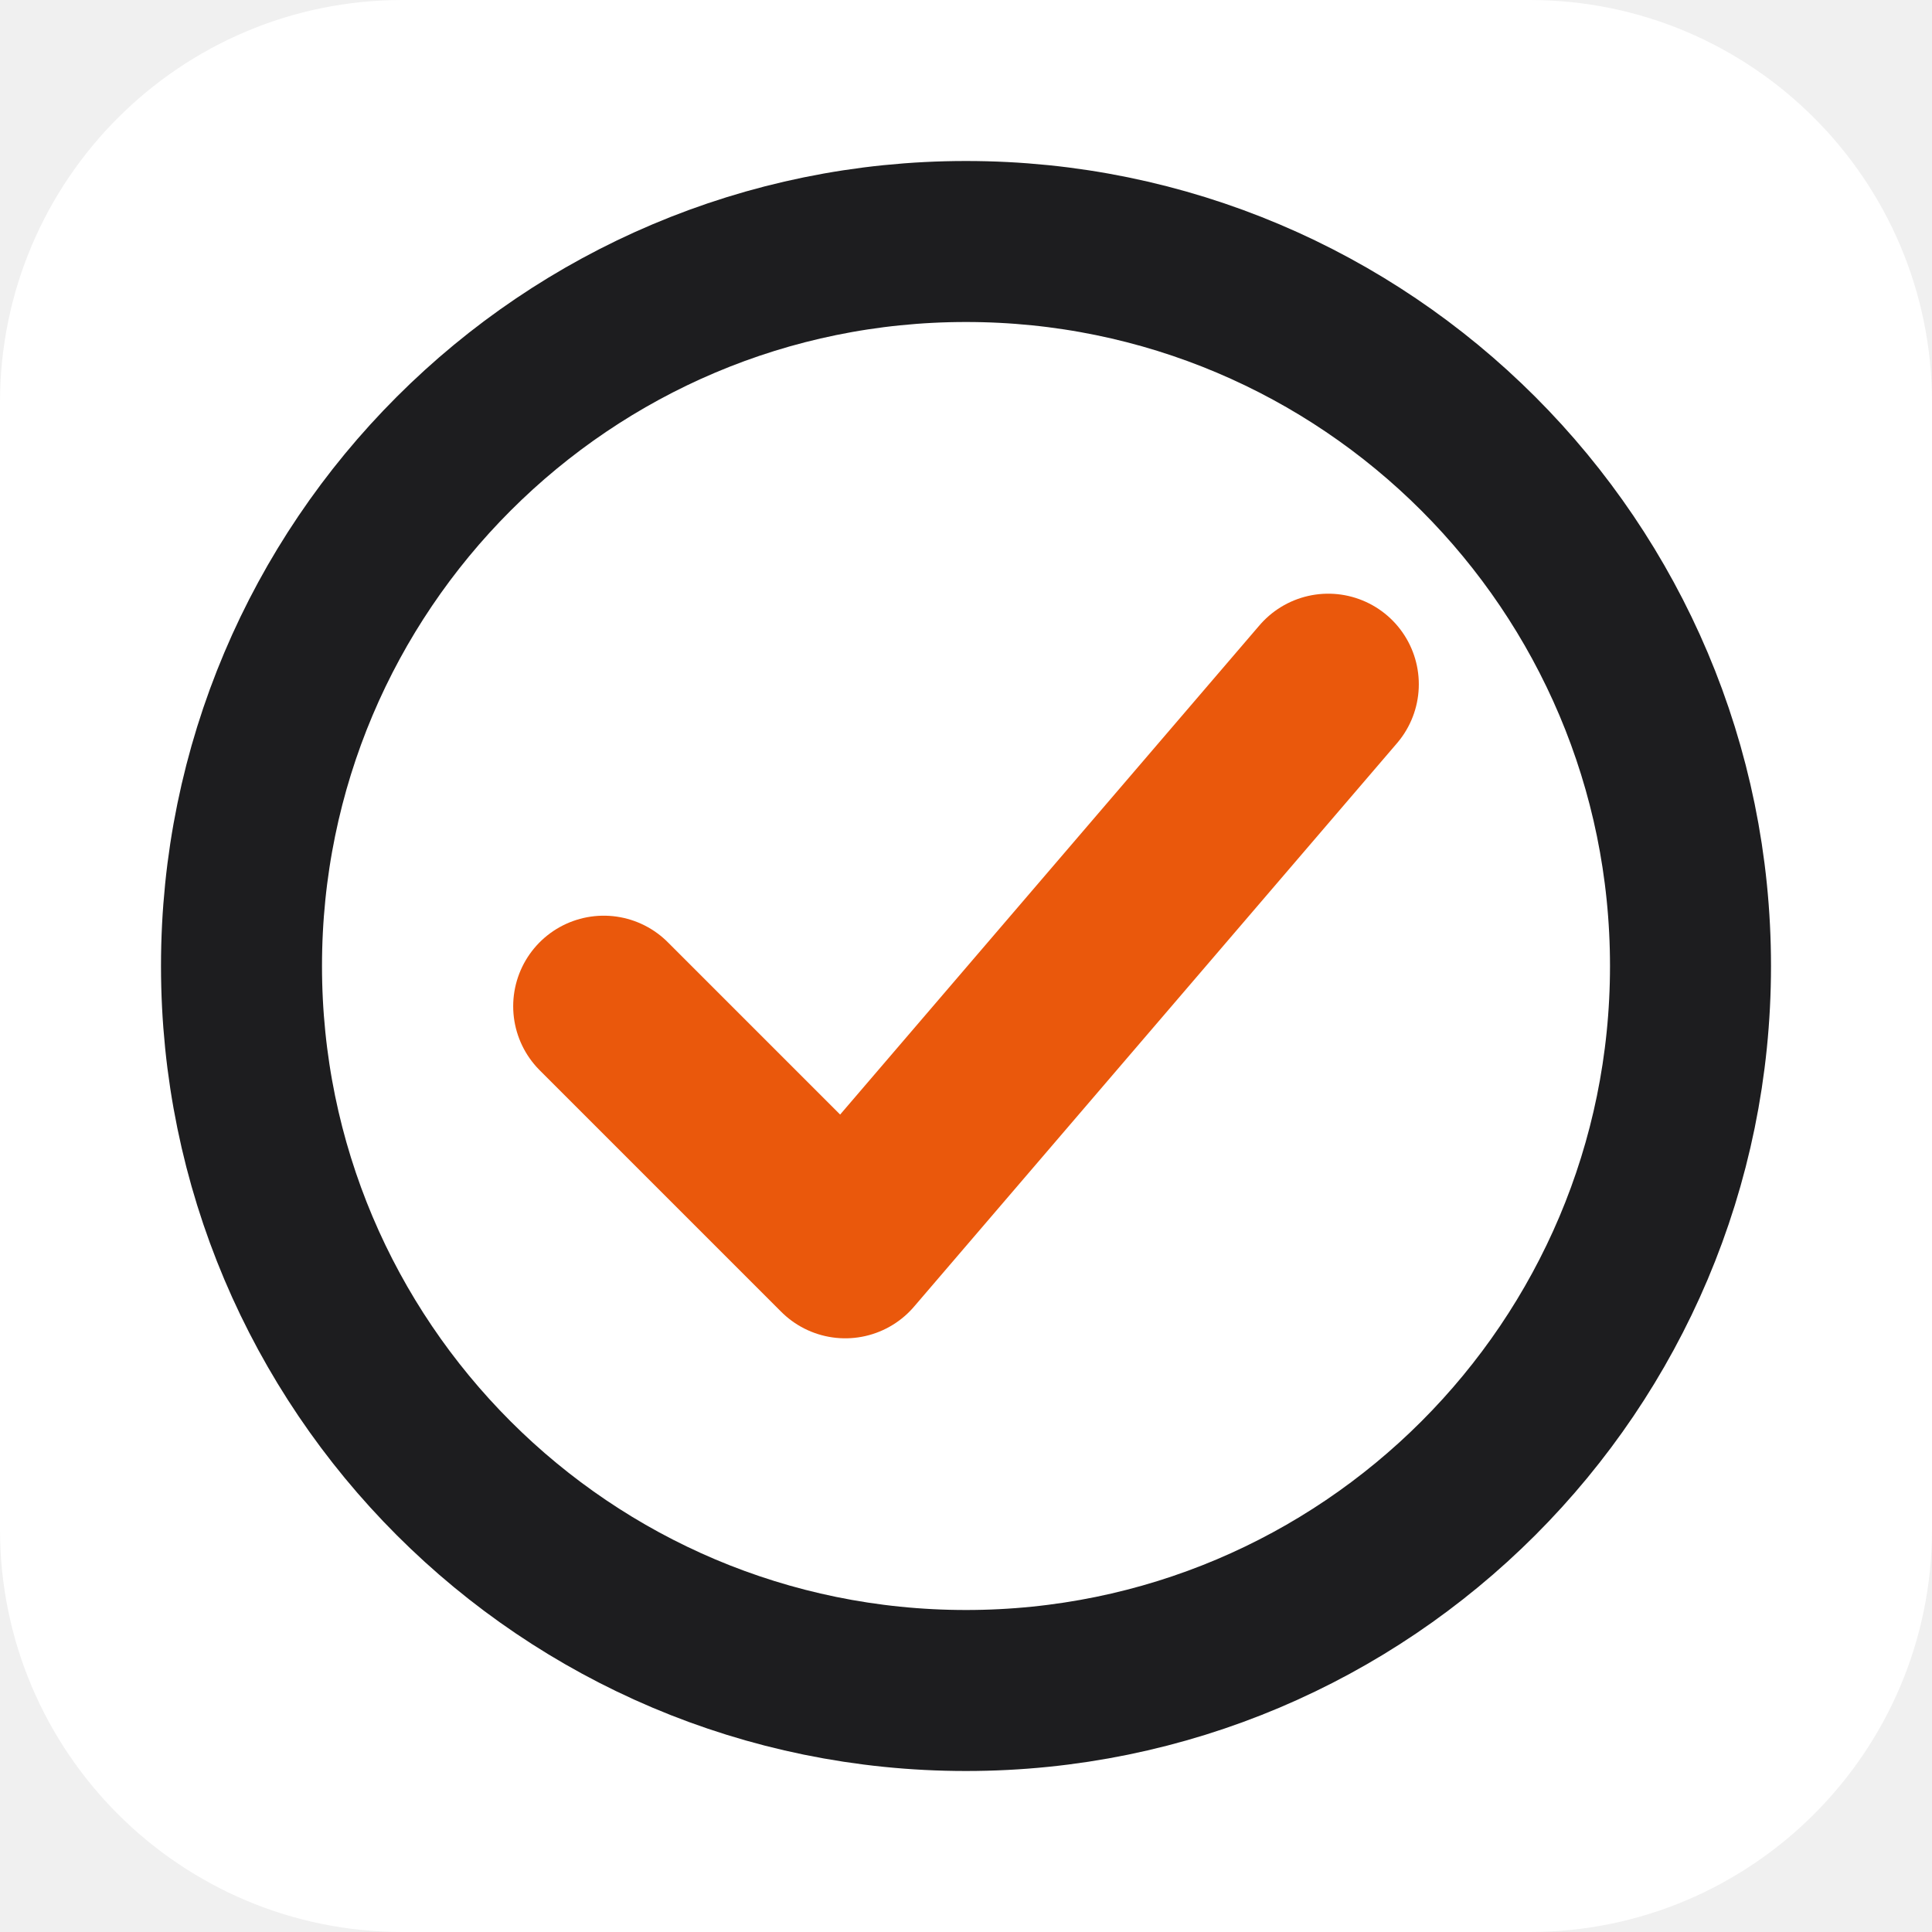
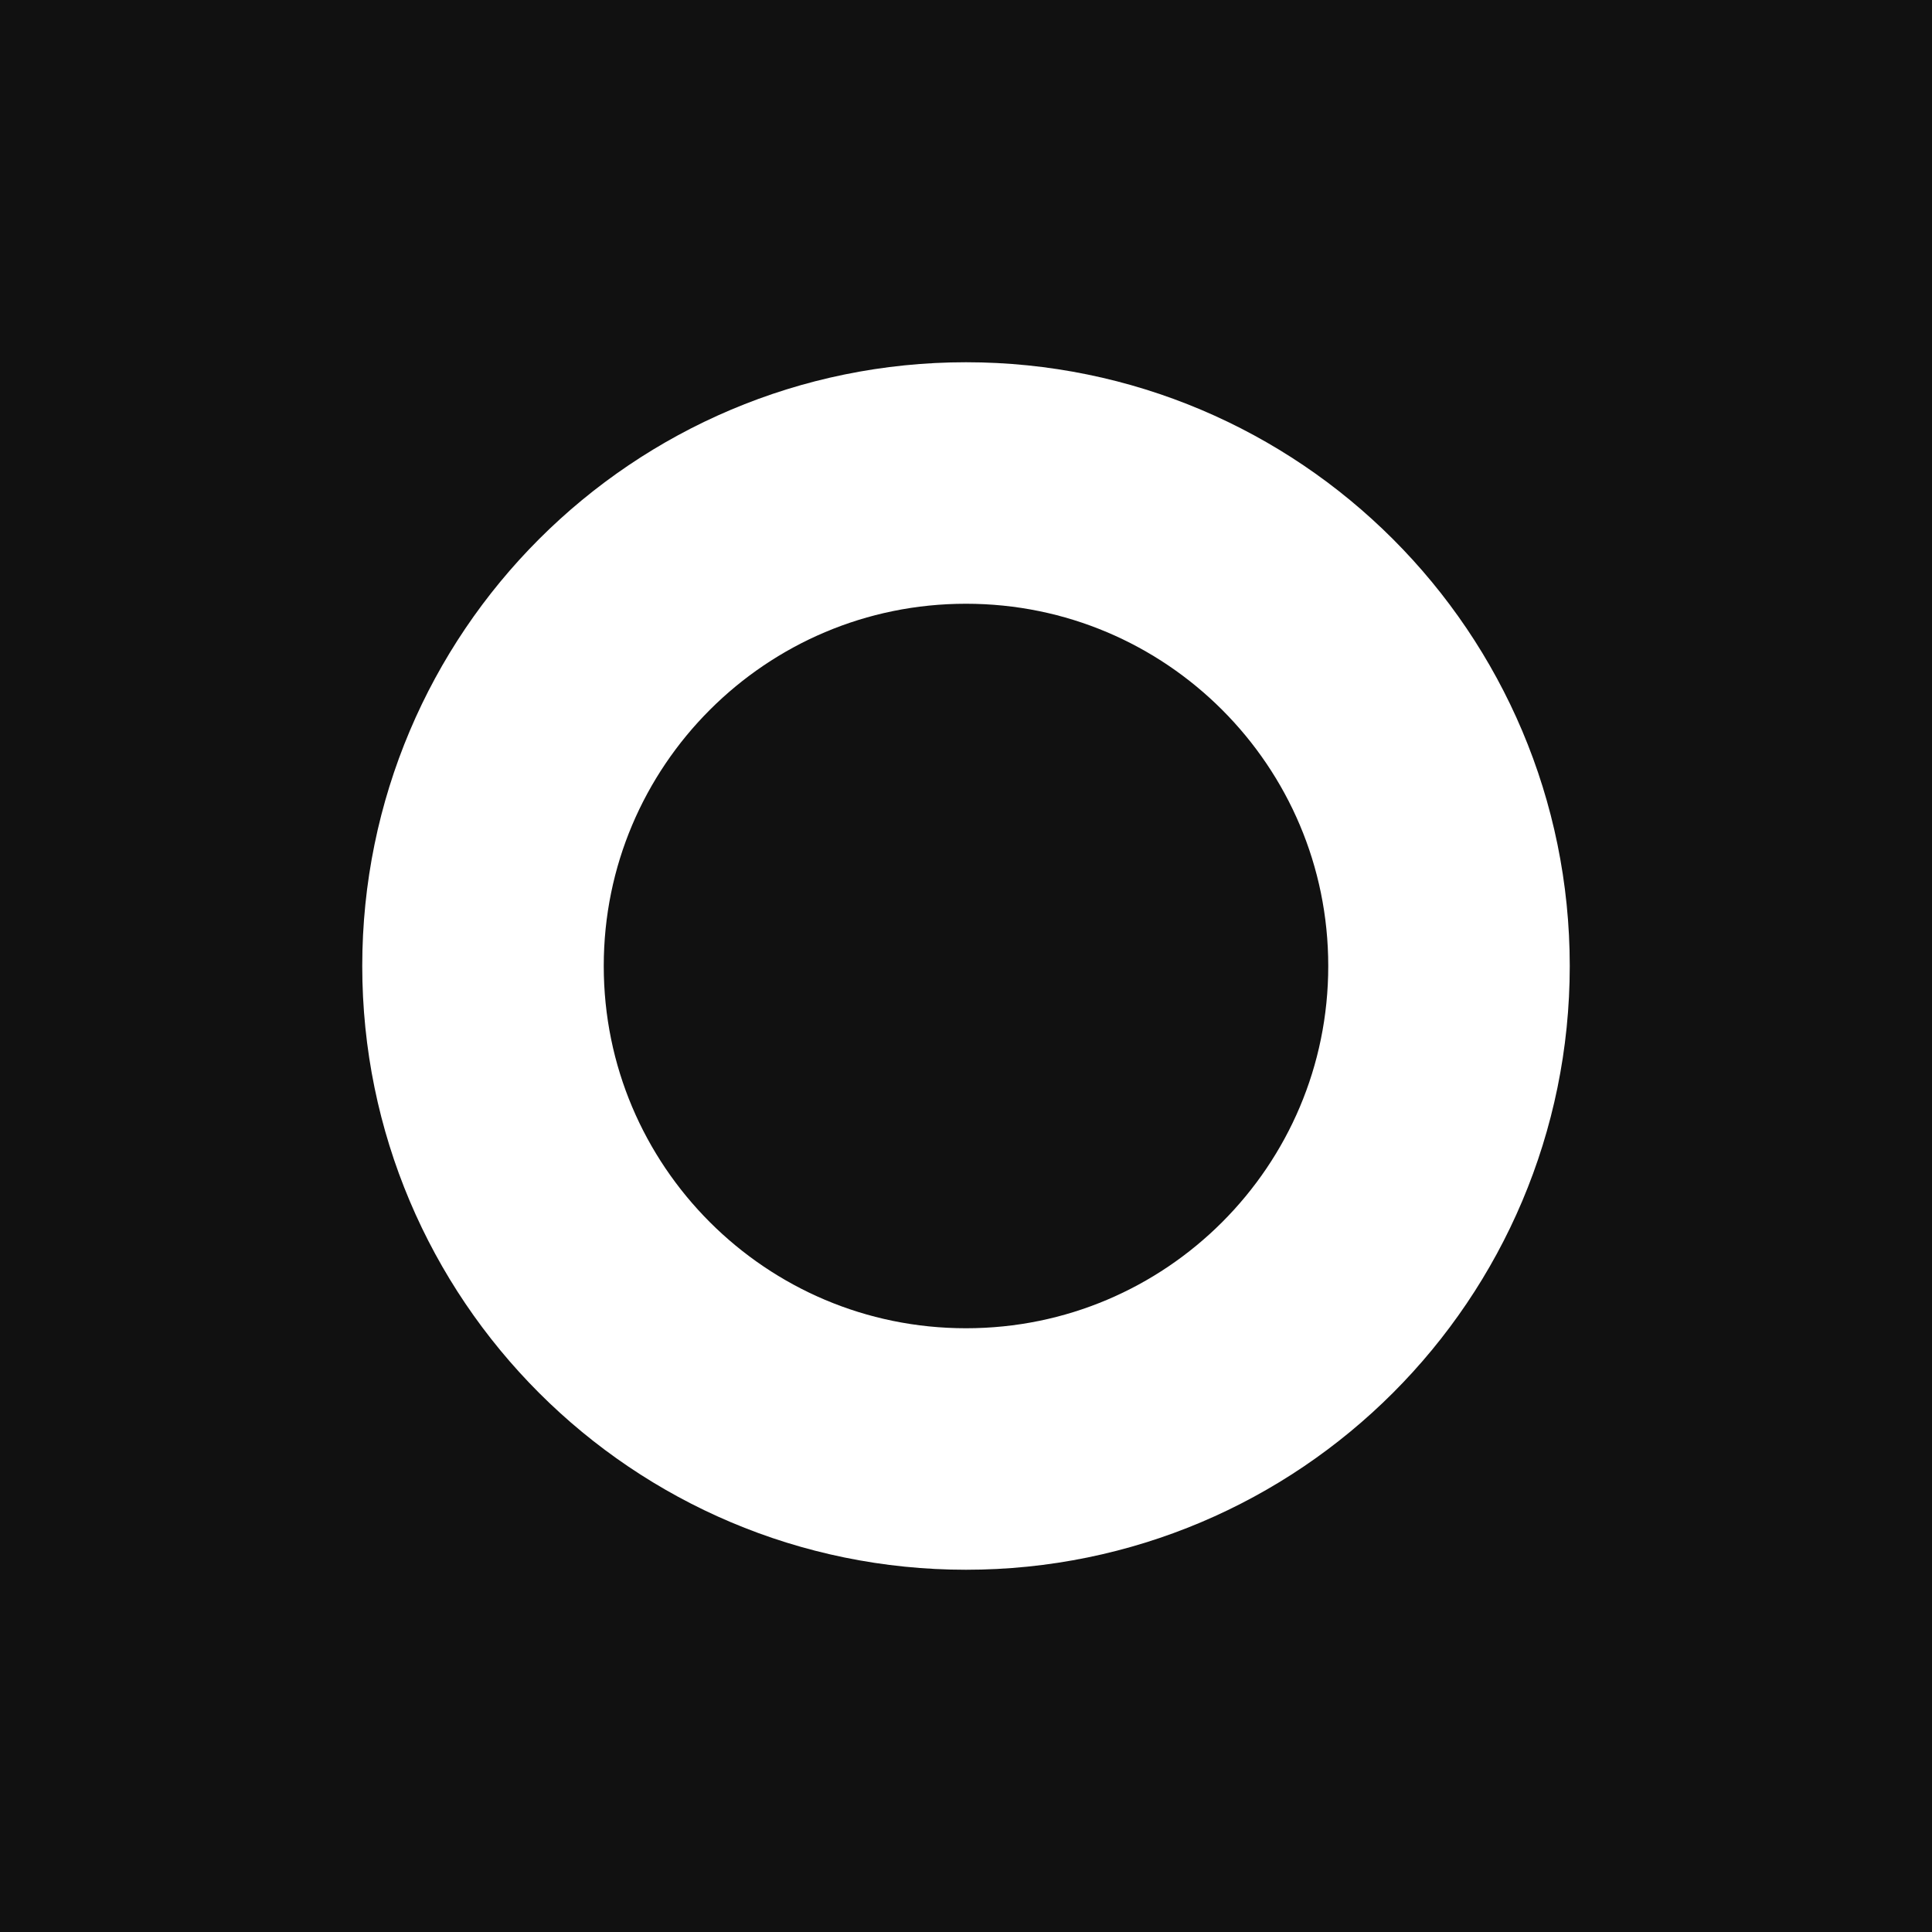
<svg xmlns="http://www.w3.org/2000/svg" viewBox="0 0 48 48" width="48" height="48" role="img" aria-label="Otto">
-   <rect width="48" height="48" rx="10" fill="#FFFFFF" />
-   <circle cx="24" cy="24" r="18" stroke="#1D1D1F" stroke-width="4" fill="none" />
-   <path d="M15 25 L21 31 L33 17" stroke="#EA580C" stroke-width="4.5" stroke-linecap="round" stroke-linejoin="round" fill="none" />
+   <rect width="48" height="48" fill="#111111" />
+   <circle cx="24" cy="24" r="12" stroke="#FFFFFF" stroke-width="6" fill="none" />
</svg>
